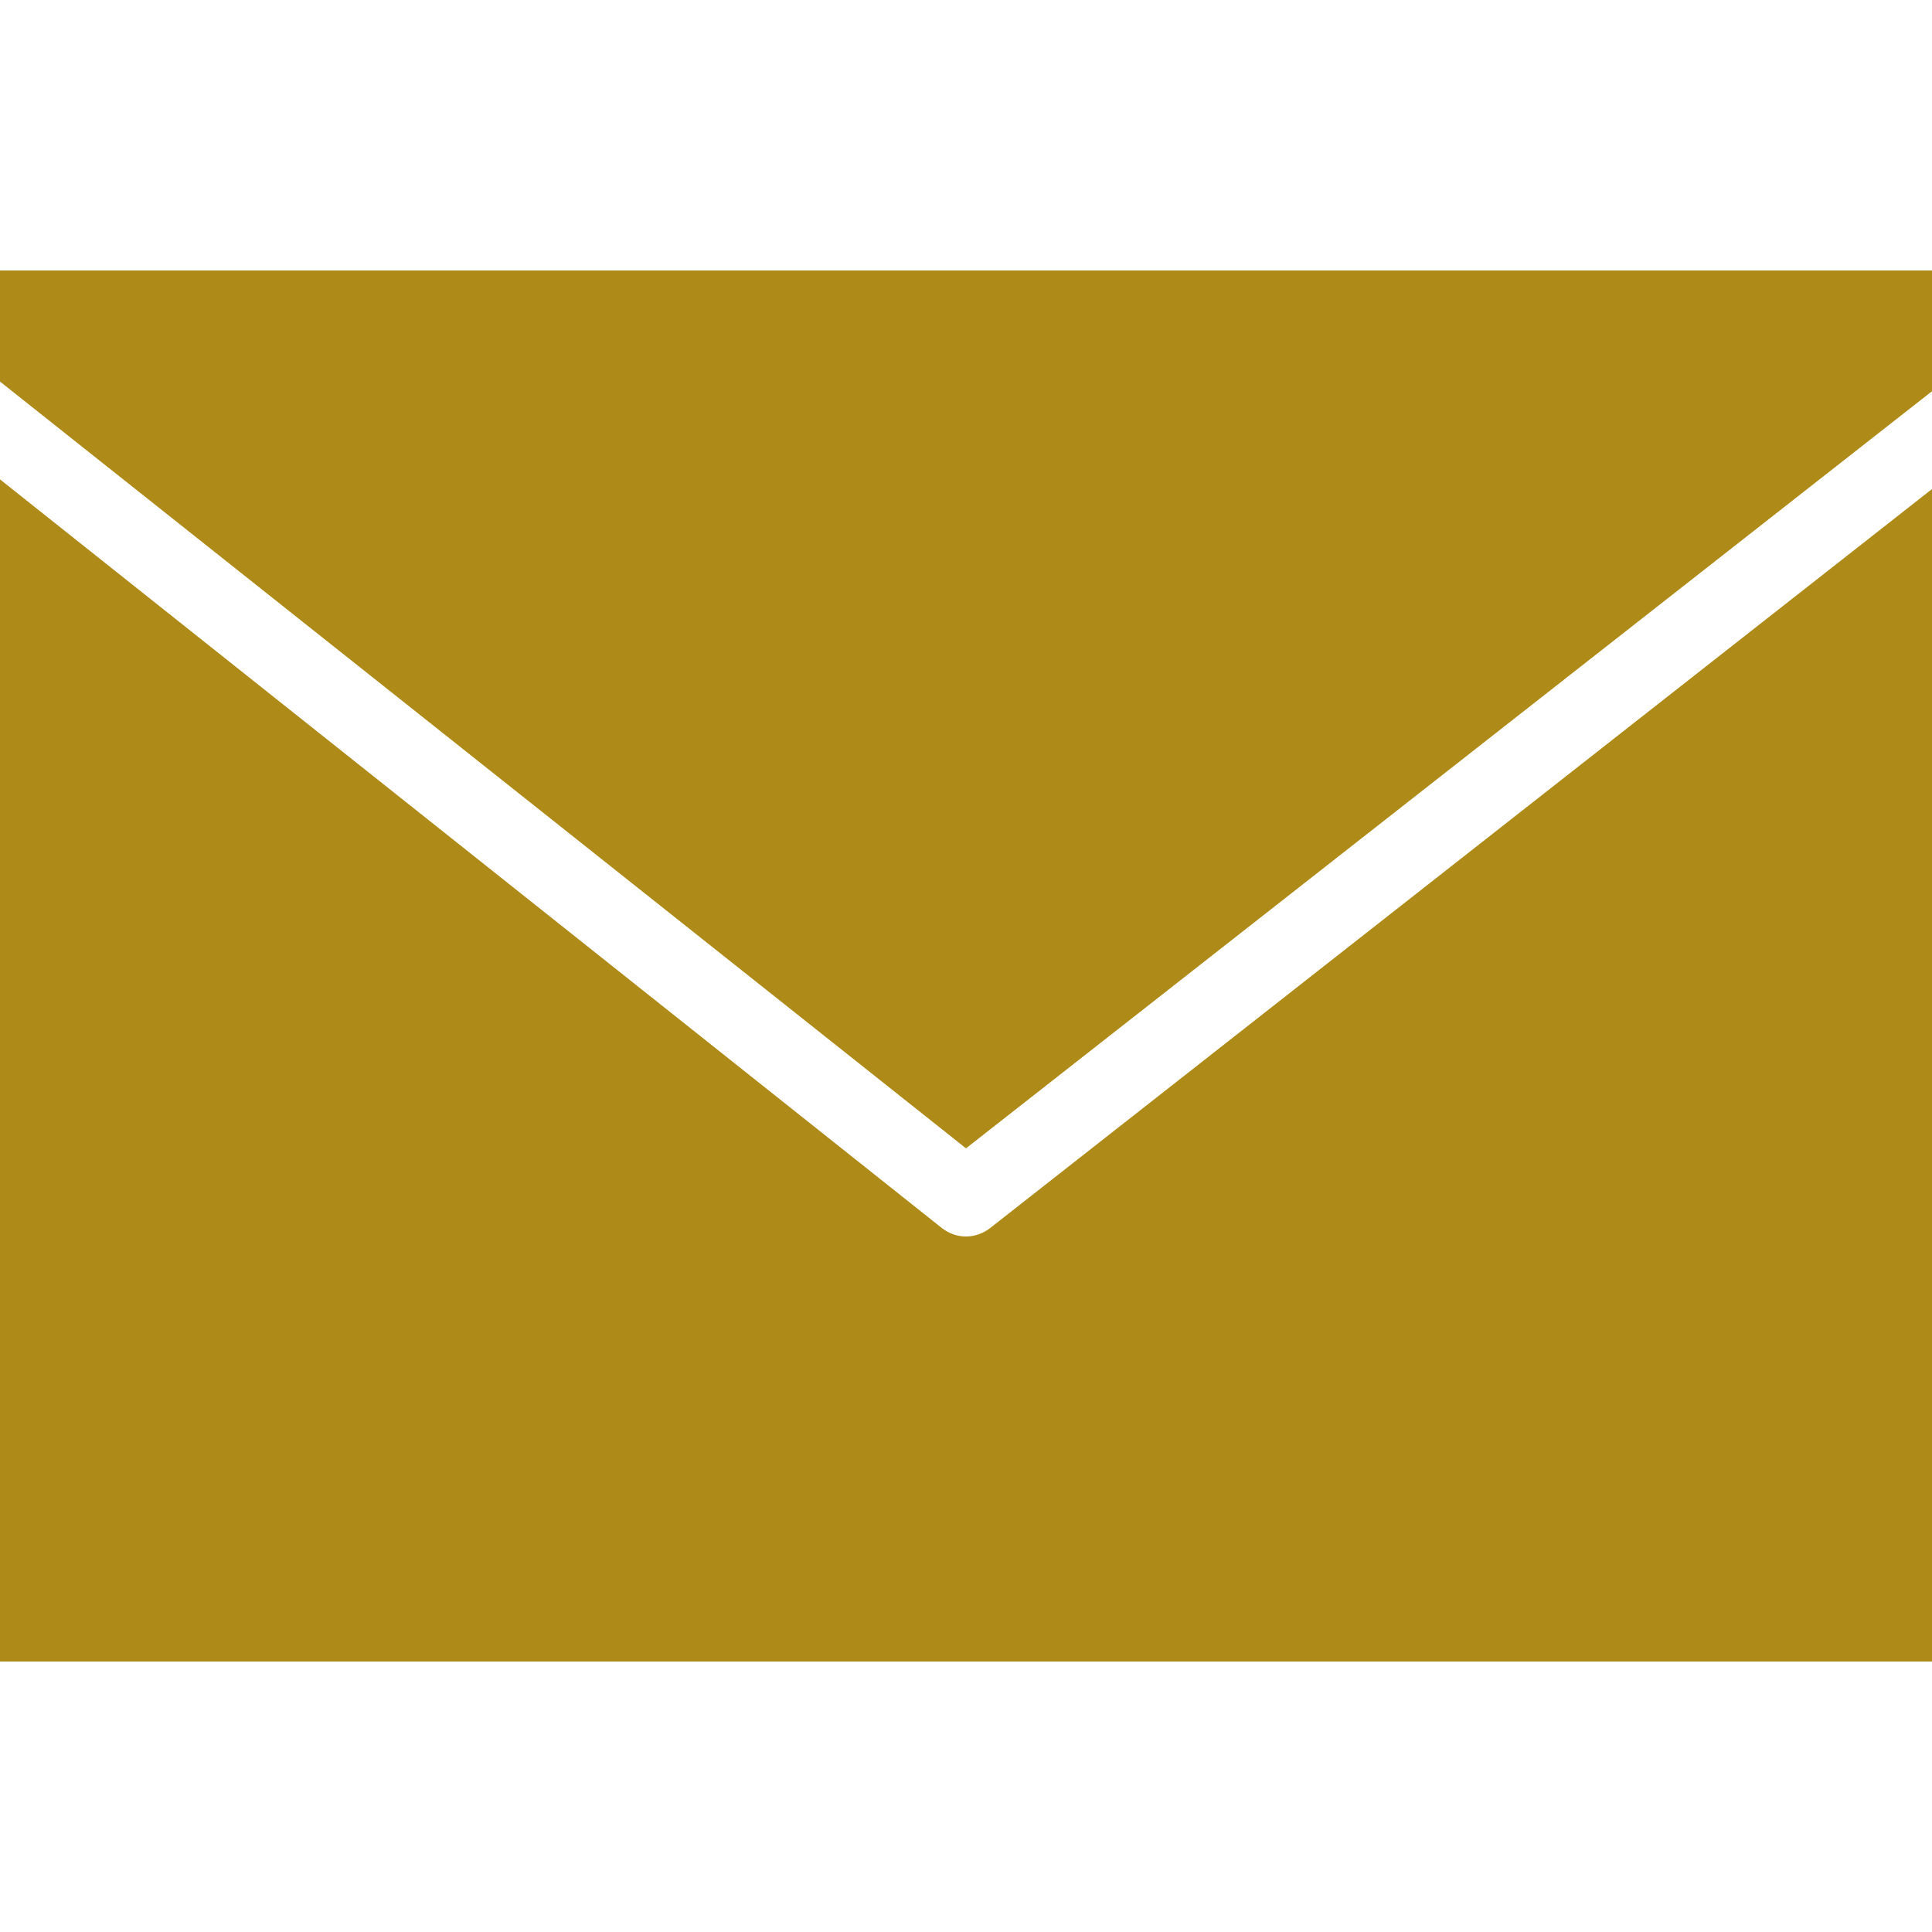
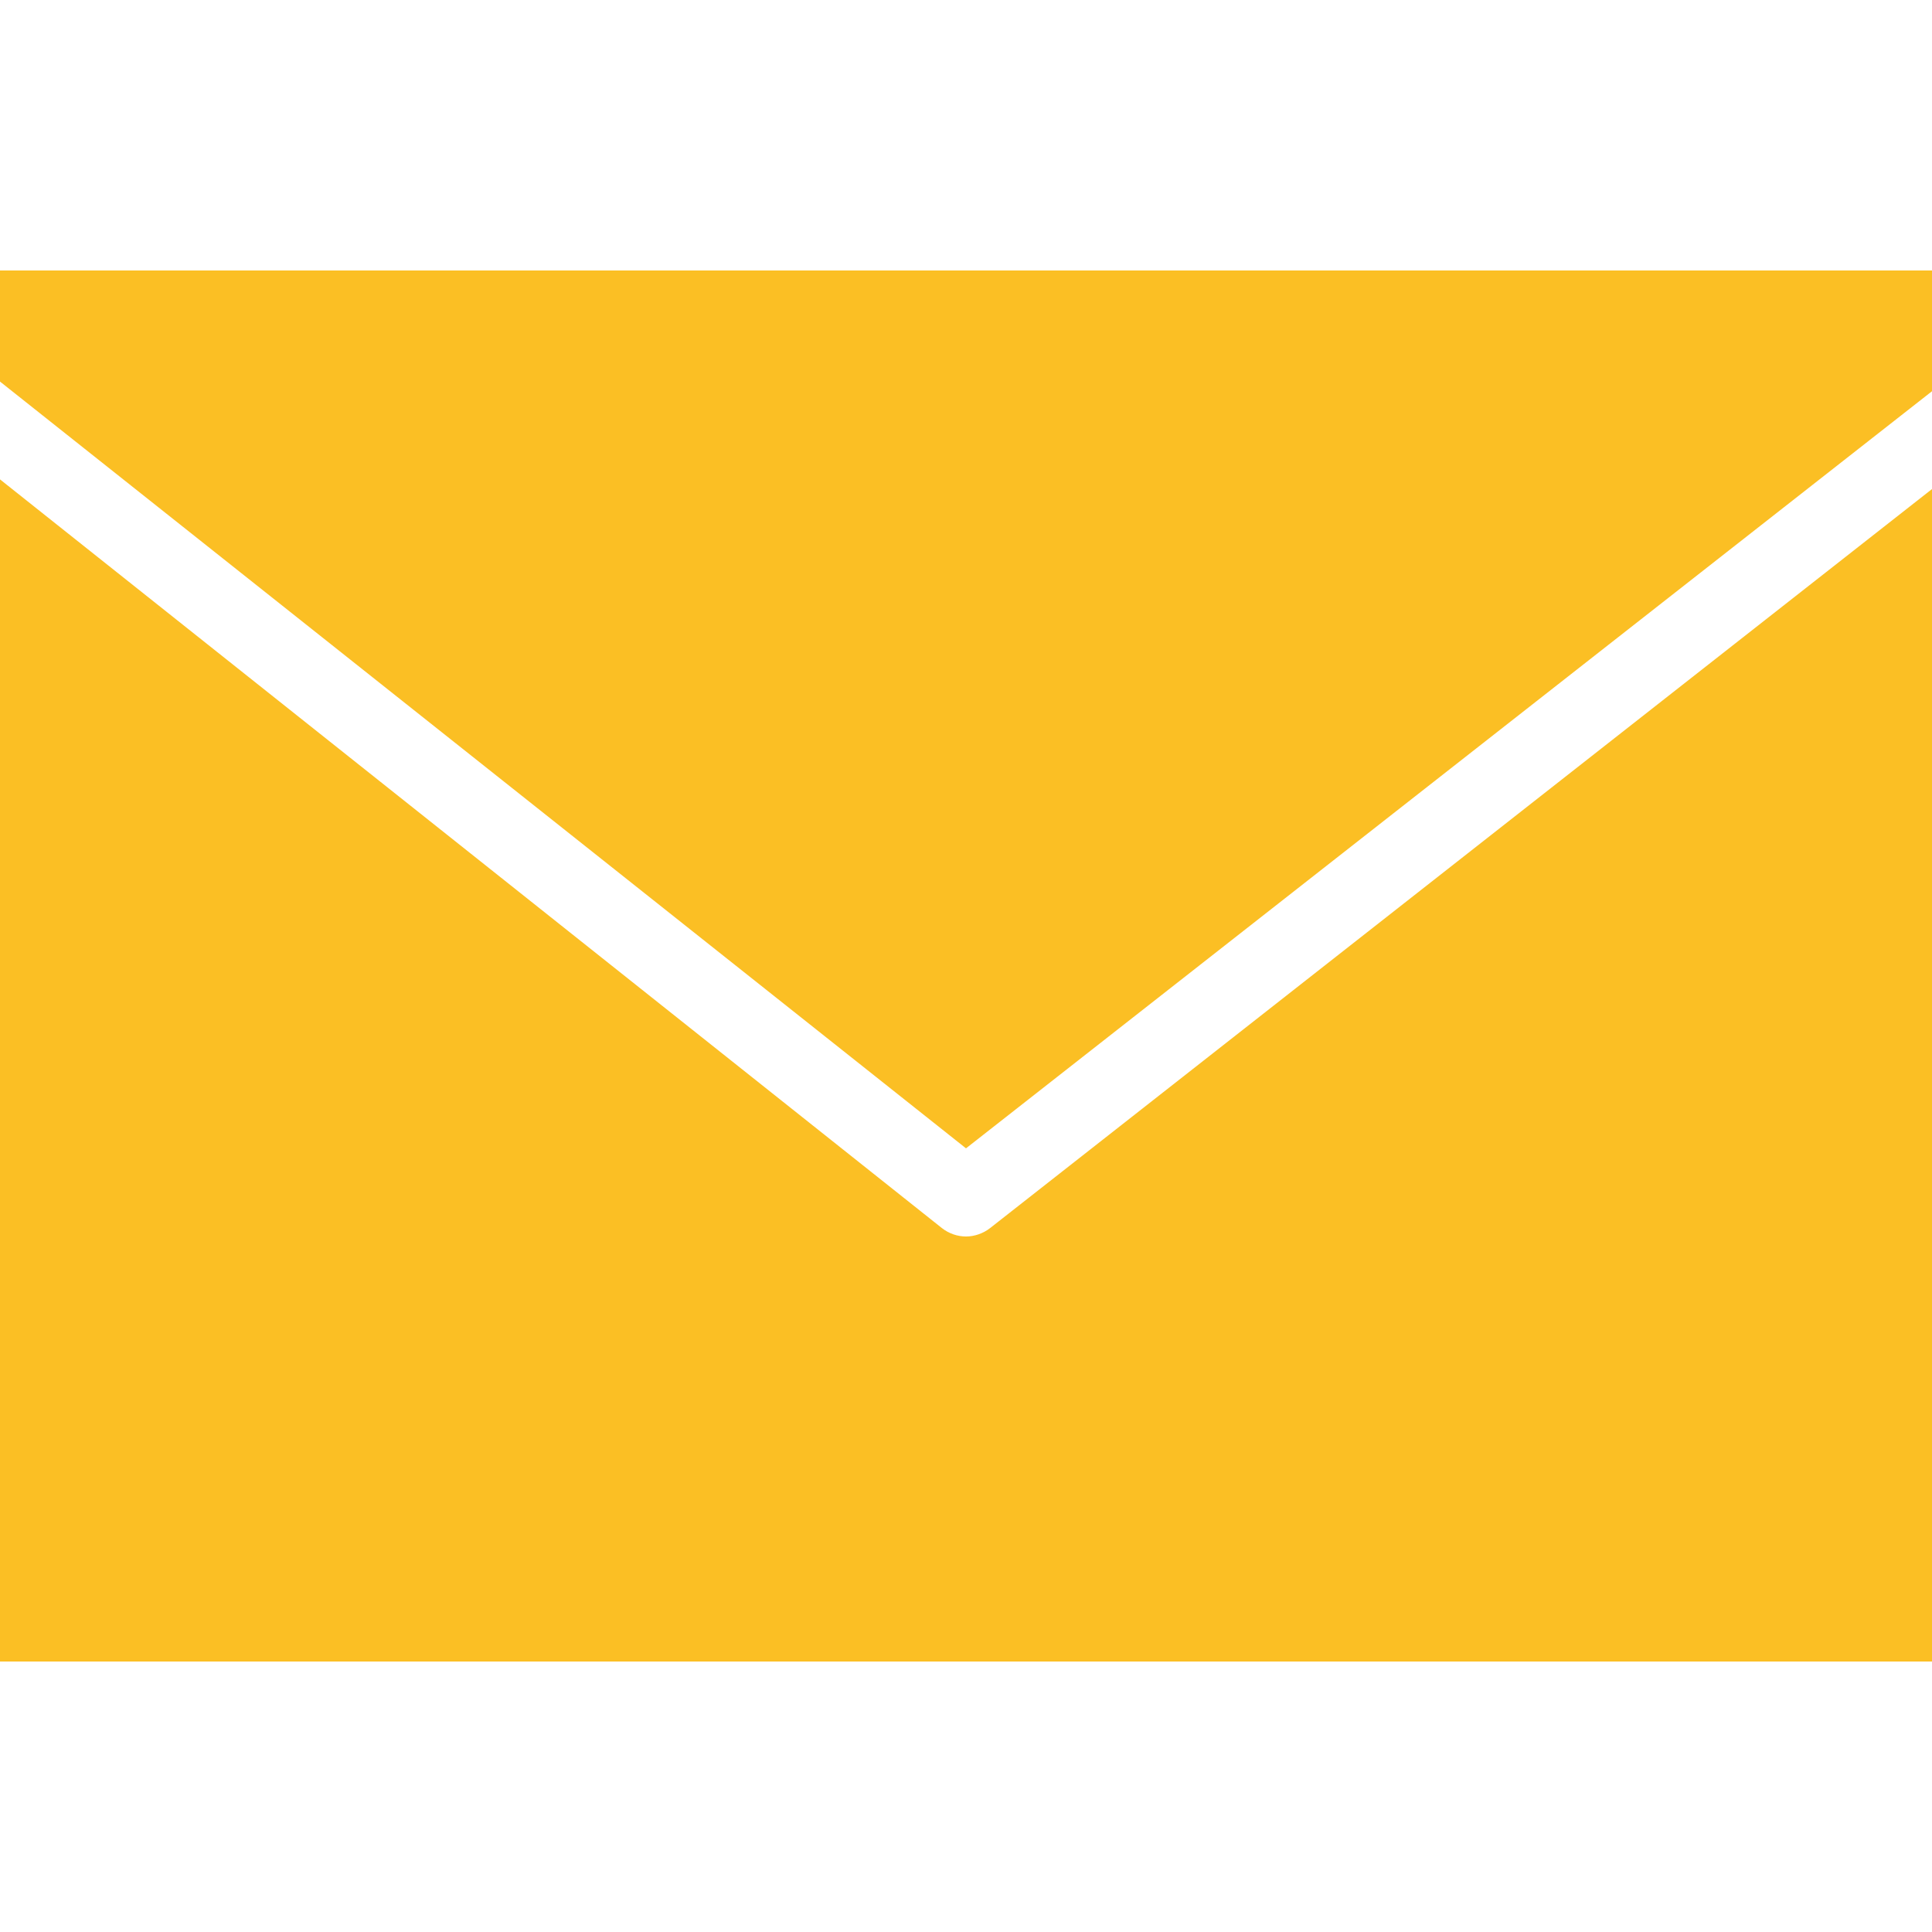
<svg xmlns="http://www.w3.org/2000/svg" version="1.1" viewBox="0 0 172 172">
  <g fill="none" fill-rule="nonzero" stroke="none" stroke-width="1" stroke-linecap="butt" stroke-linejoin="miter" stroke-miterlimit="10" stroke-dasharray="" stroke-dashoffset="0" font-family="none" font-weight="none" font-size="none" text-anchor="none" style="mix-blend-mode: normal">
    <path d="M0,172v-172h172v172z" fill="none" />
-     <g fill="#ae8b19">
+     <g fill="#fbbf24">
      <path d="M0,24.08v9.89l86,68.263l86,-67.403v-10.75zM0,42.678v105.243h172v-104.382l-83.85,65.79c-0.618,0.484 -1.397,0.752 -2.15,0.752c-0.752,0 -1.518,-0.255 -2.15,-0.752z" />
    </g>
  </g>
</svg>
